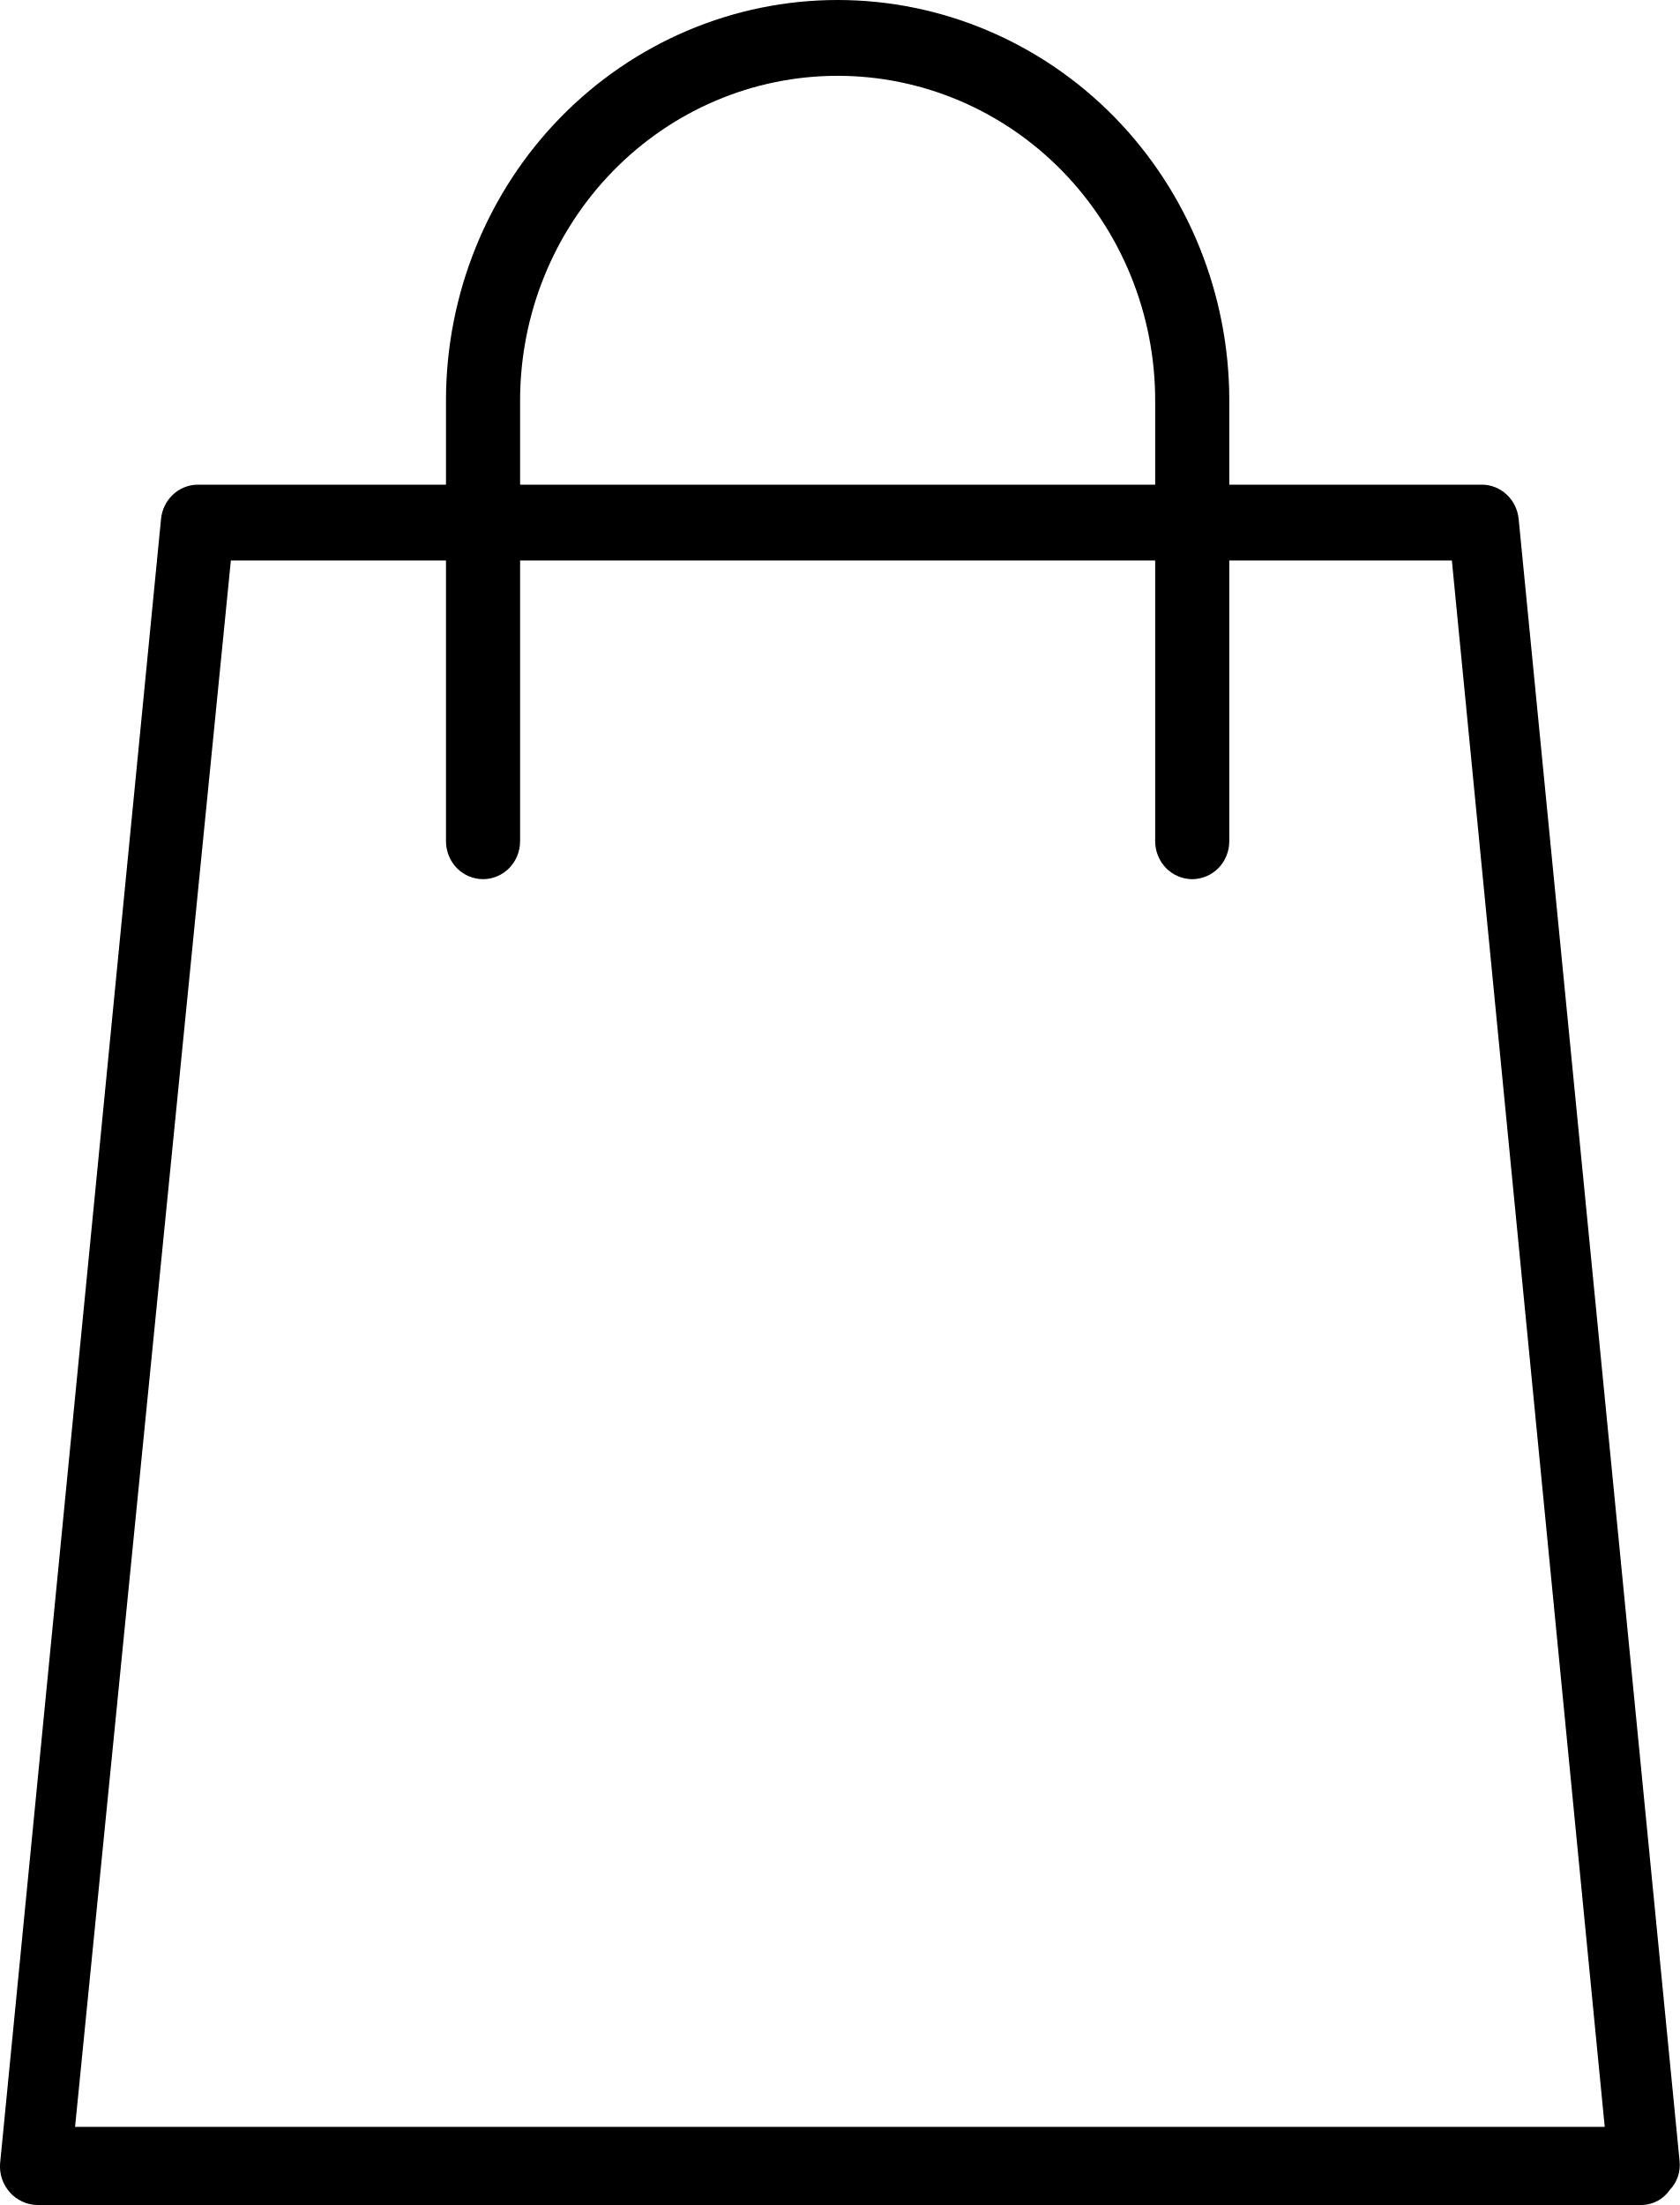
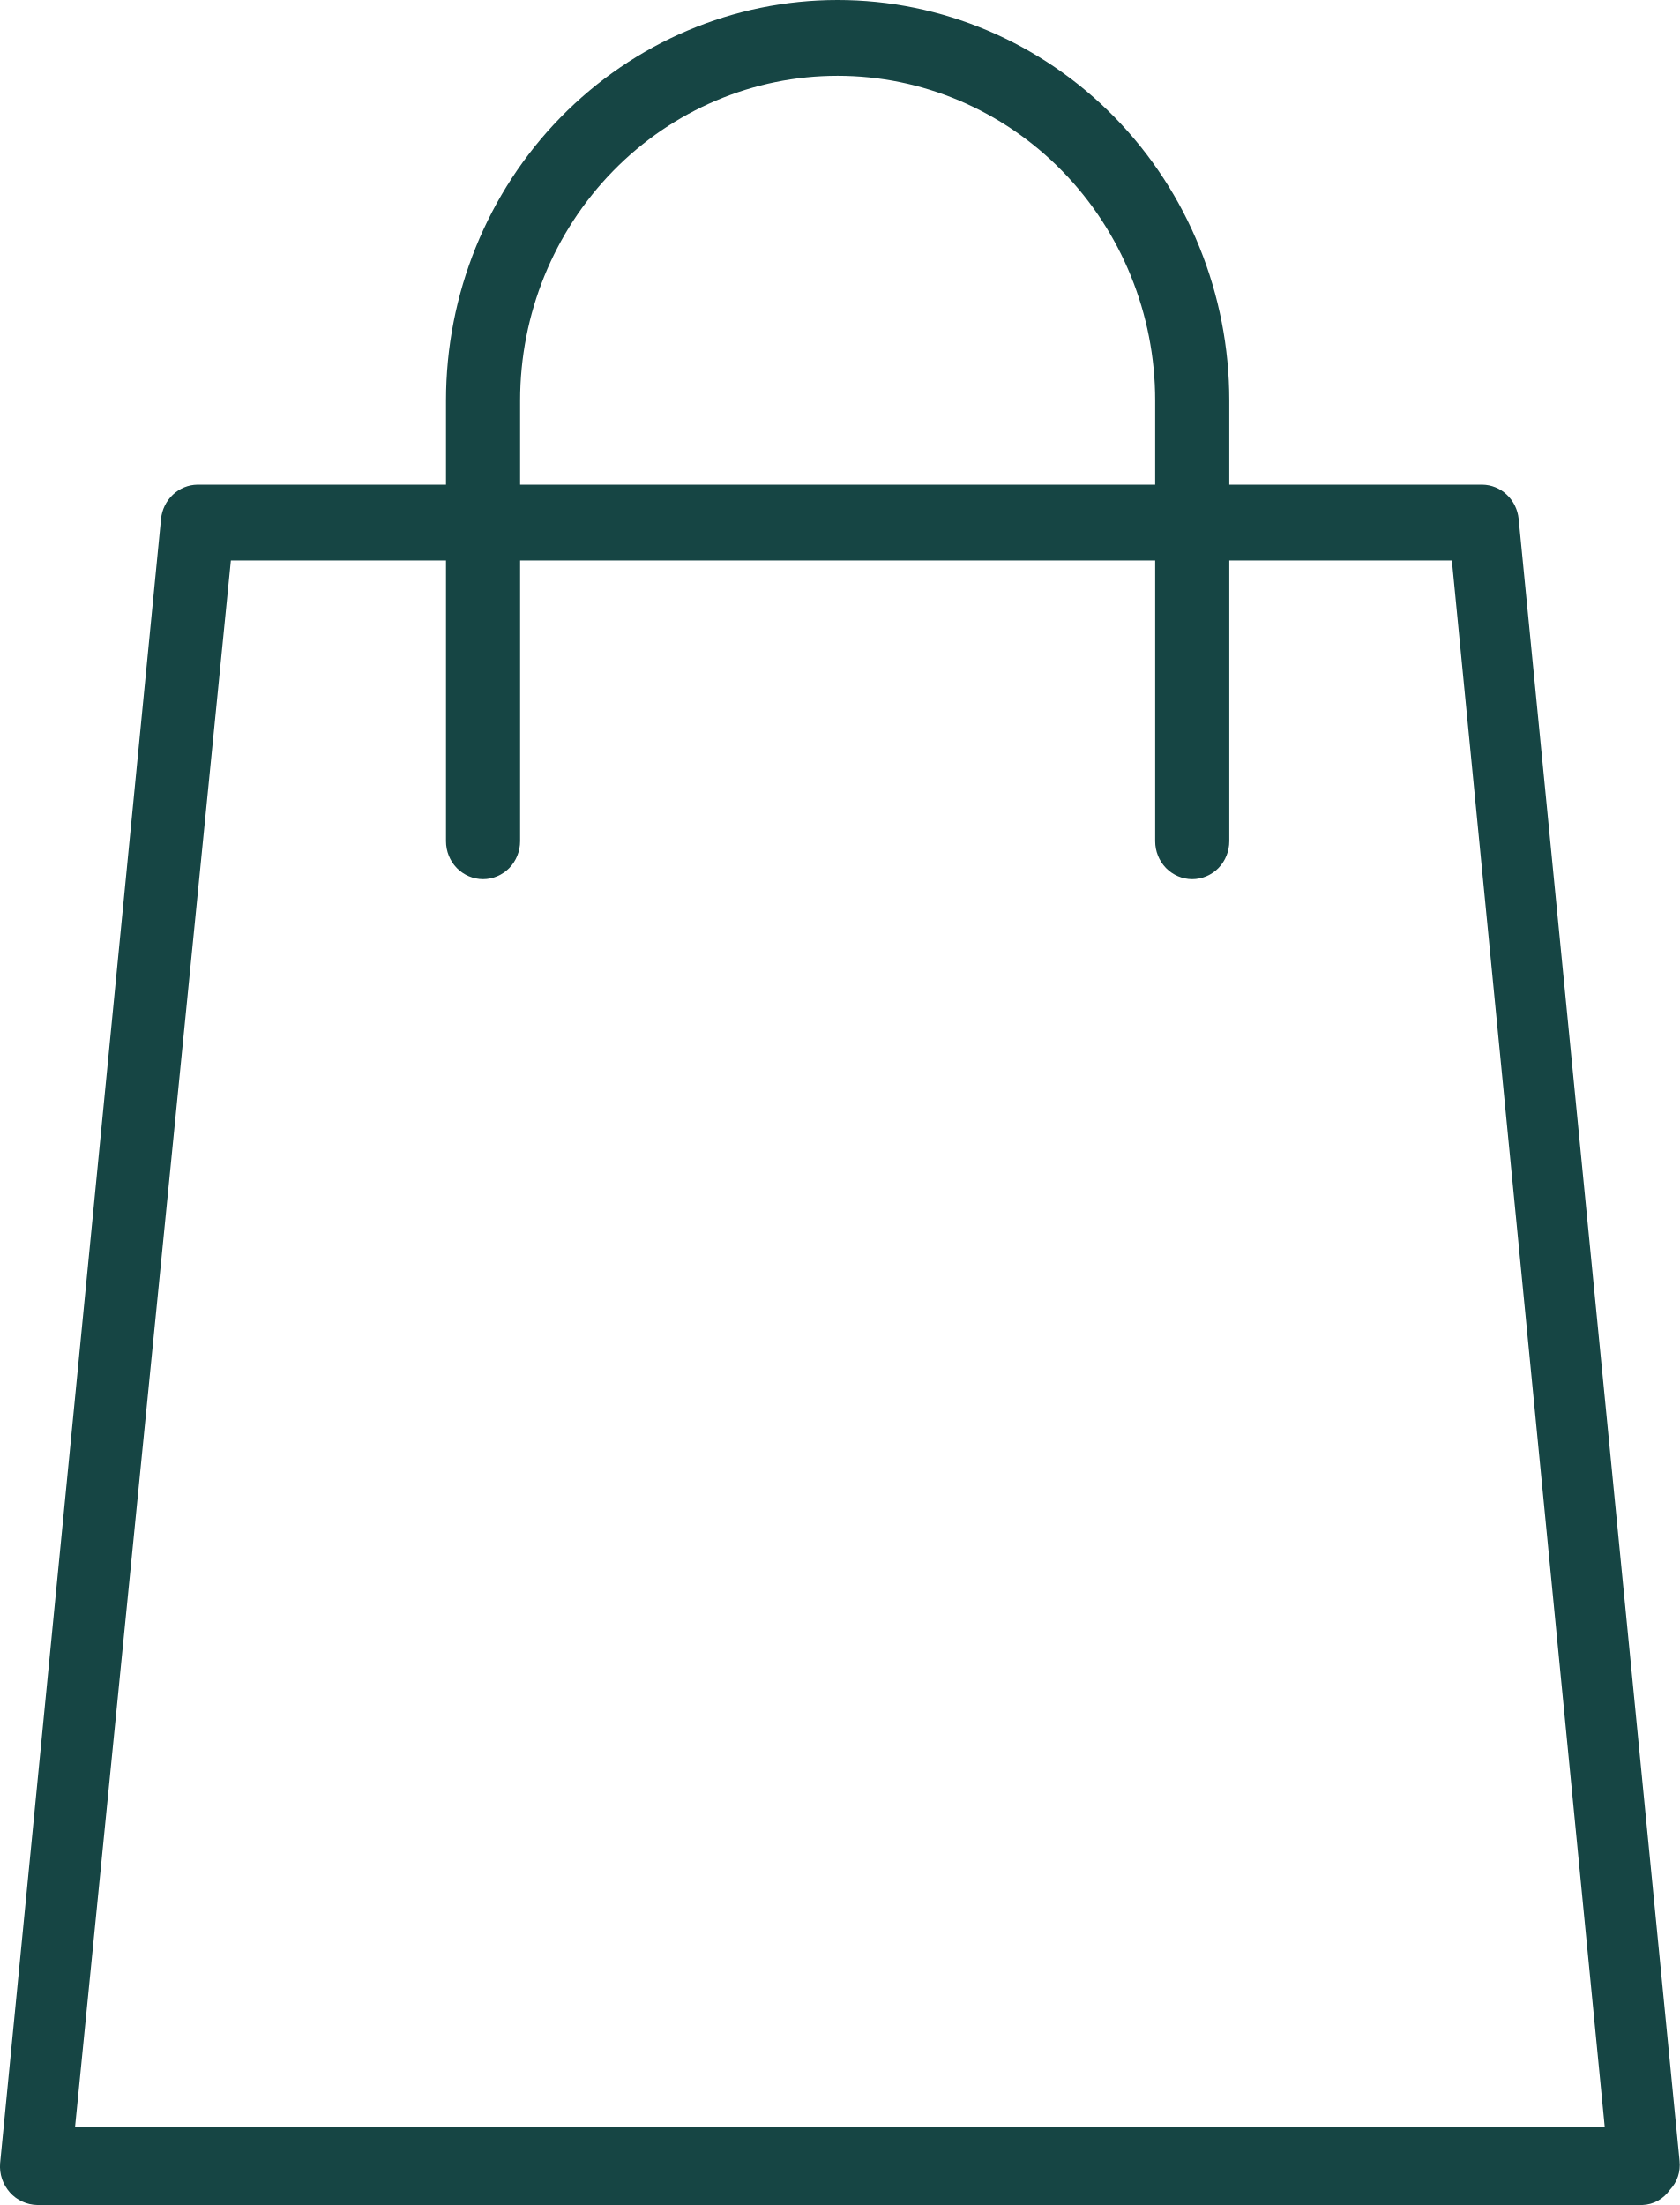
<svg xmlns="http://www.w3.org/2000/svg" width="16" height="21" viewBox="0 0 16 21" fill="none">
-   <path id="CartVector" d="M15.906 20.855C15.94 20.819 15.966 20.776 15.982 20.729C15.998 20.681 16.003 20.631 15.998 20.581L14.465 4.941C14.456 4.853 14.416 4.771 14.352 4.711C14.289 4.651 14.205 4.617 14.119 4.616H11.709V3.814C11.709 2.803 11.316 1.832 10.617 1.117C9.917 0.402 8.968 0 7.978 0C6.989 0 6.04 0.402 5.34 1.117C4.641 1.832 4.248 2.803 4.248 3.814V4.616H1.881C1.794 4.617 1.711 4.651 1.647 4.711C1.583 4.771 1.543 4.853 1.534 4.941L0.001 20.603C-0.003 20.653 0.003 20.703 0.019 20.751C0.035 20.799 0.061 20.842 0.094 20.88C0.127 20.917 0.167 20.947 0.212 20.967C0.257 20.988 0.305 20.999 0.354 21H15.645C15.696 20.998 15.747 20.984 15.792 20.959C15.837 20.934 15.876 20.898 15.906 20.855ZM4.954 3.814C4.954 2.994 5.273 2.208 5.84 1.628C6.407 1.048 7.176 0.722 7.978 0.722C8.781 0.722 9.55 1.048 10.117 1.628C10.684 2.208 11.003 2.994 11.003 3.814V4.616H4.954V3.814ZM0.715 20.256L2.199 5.338H4.248V8.011C4.248 8.107 4.285 8.199 4.351 8.267C4.417 8.334 4.507 8.373 4.601 8.373C4.695 8.373 4.785 8.334 4.851 8.267C4.917 8.199 4.954 8.107 4.954 8.011V5.338H11.003V8.011C11.003 8.107 11.04 8.199 11.106 8.267C11.172 8.334 11.262 8.373 11.356 8.373C11.45 8.373 11.54 8.334 11.606 8.267C11.672 8.199 11.709 8.107 11.709 8.011V5.338H13.829L15.285 20.256H0.715Z" fill="black" />
+   <path id="CartVector" d="M15.906 20.855C15.94 20.819 15.966 20.776 15.982 20.729C15.998 20.681 16.003 20.631 15.998 20.581L14.465 4.941C14.456 4.853 14.416 4.771 14.352 4.711C14.289 4.651 14.205 4.617 14.119 4.616H11.709V3.814C11.709 2.803 11.316 1.832 10.617 1.117C9.917 0.402 8.968 0 7.978 0C6.989 0 6.04 0.402 5.34 1.117C4.641 1.832 4.248 2.803 4.248 3.814V4.616H1.881C1.794 4.617 1.711 4.651 1.647 4.711C1.583 4.771 1.543 4.853 1.534 4.941L0.001 20.603C-0.003 20.653 0.003 20.703 0.019 20.751C0.035 20.799 0.061 20.842 0.094 20.88C0.127 20.917 0.167 20.947 0.212 20.967C0.257 20.988 0.305 20.999 0.354 21H15.645C15.696 20.998 15.747 20.984 15.792 20.959C15.837 20.934 15.876 20.898 15.906 20.855ZM4.954 3.814C4.954 2.994 5.273 2.208 5.84 1.628C6.407 1.048 7.176 0.722 7.978 0.722C8.781 0.722 9.55 1.048 10.117 1.628C10.684 2.208 11.003 2.994 11.003 3.814V4.616H4.954V3.814ZM0.715 20.256L2.199 5.338H4.248V8.011C4.248 8.107 4.285 8.199 4.351 8.267C4.417 8.334 4.507 8.373 4.601 8.373C4.695 8.373 4.785 8.334 4.851 8.267C4.917 8.199 4.954 8.107 4.954 8.011V5.338H11.003V8.011C11.003 8.107 11.04 8.199 11.106 8.267C11.172 8.334 11.262 8.373 11.356 8.373C11.45 8.373 11.54 8.334 11.606 8.267C11.672 8.199 11.709 8.107 11.709 8.011V5.338H13.829L15.285 20.256H0.715Z" fill="#164544" />
</svg>
